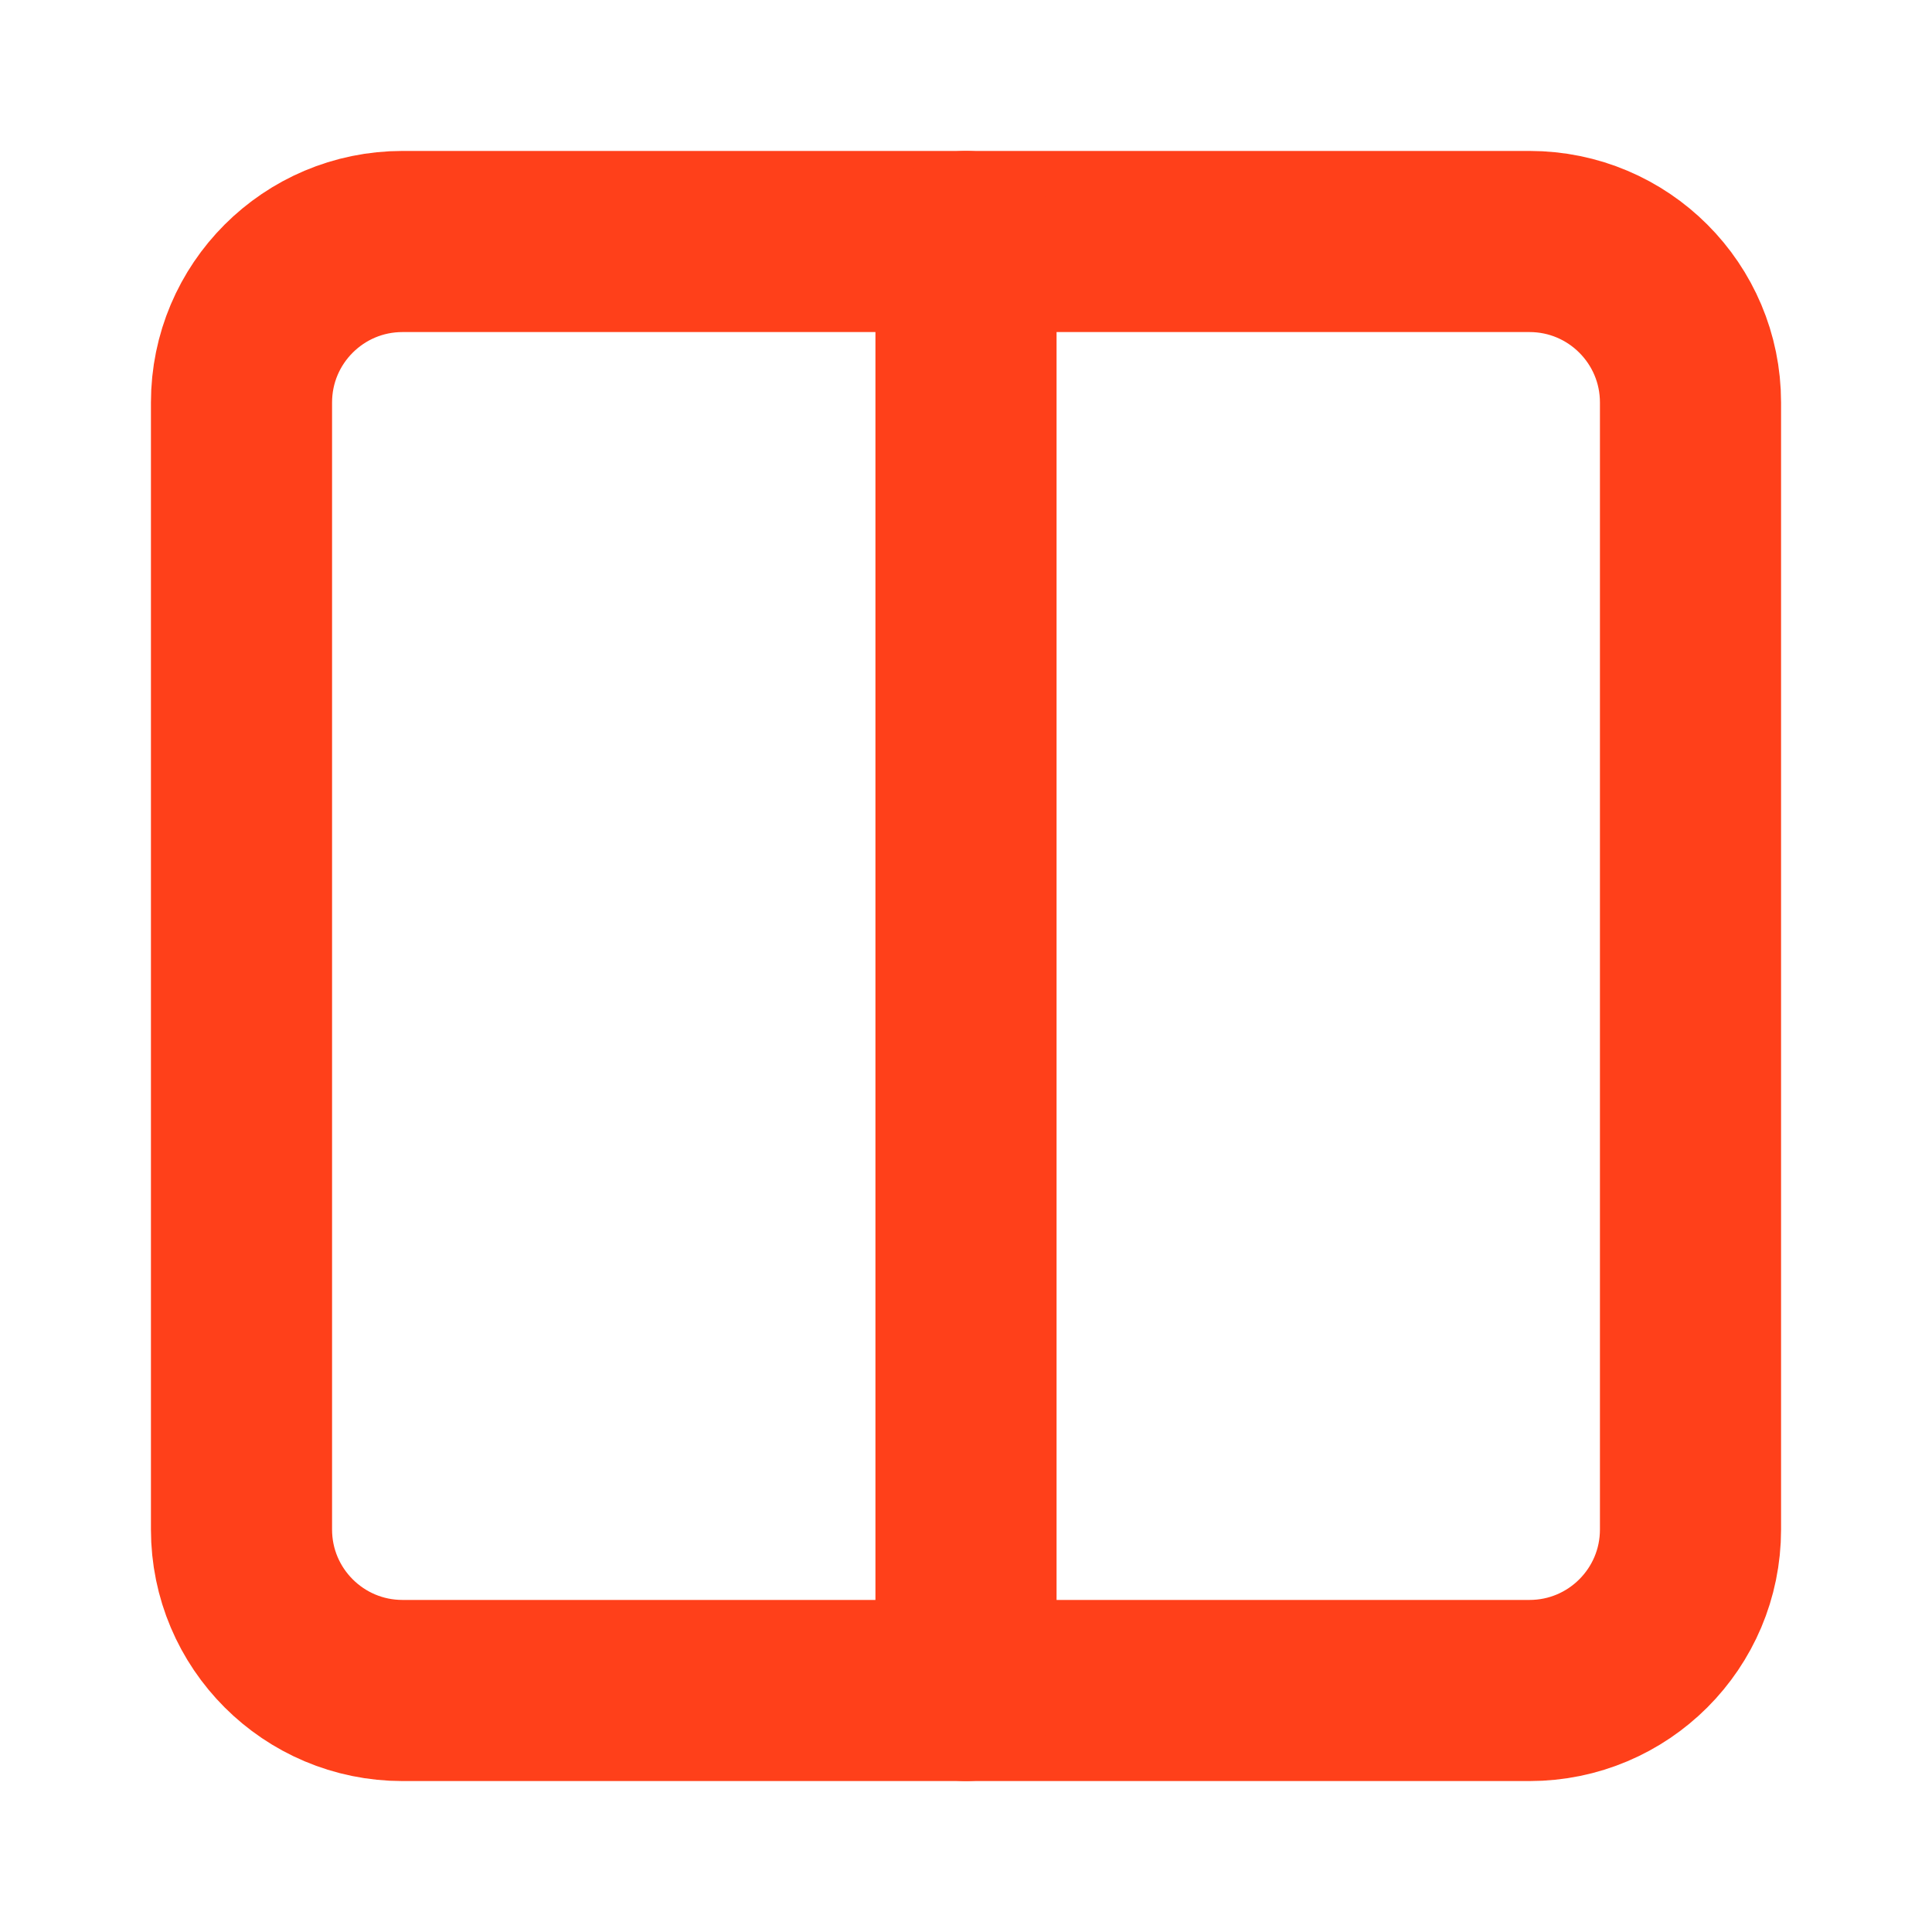
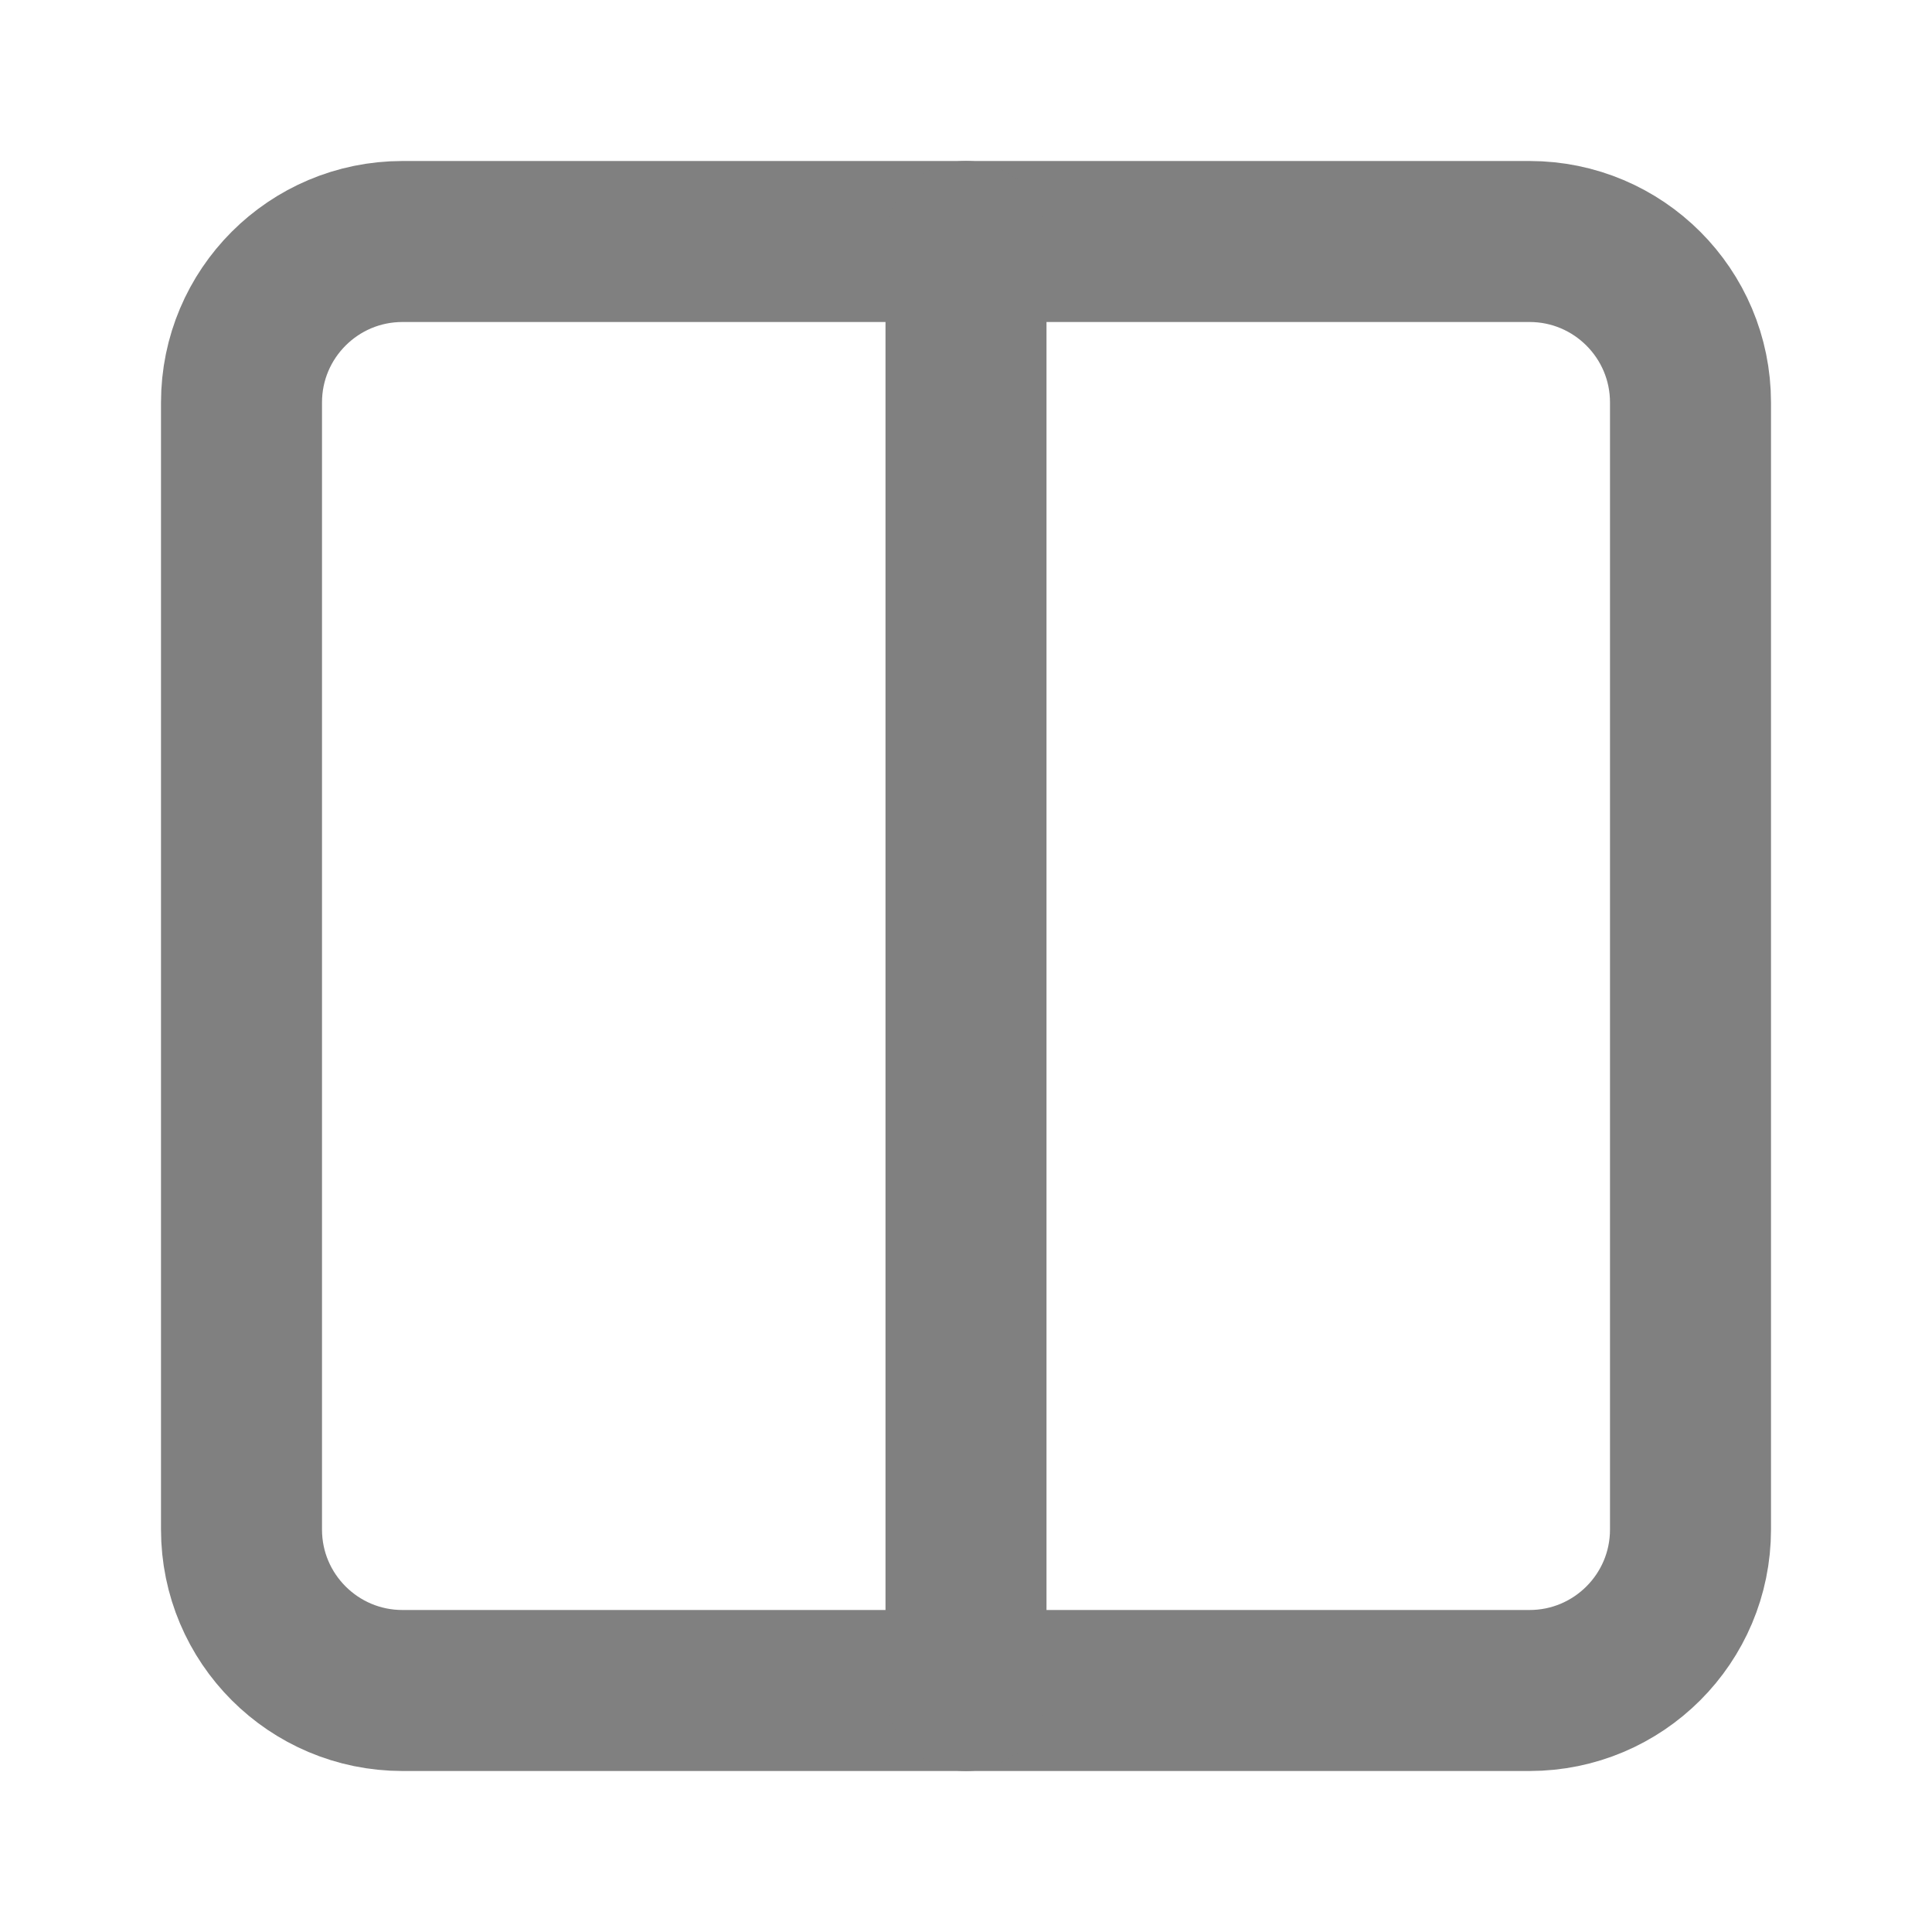
- <svg xmlns="http://www.w3.org/2000/svg" width="24" height="24" viewBox="0 0 24 24" fill="none" stroke="#ff401a" stroke-width="2.25" stroke-linecap="round" stroke-linejoin="round" class="lucide lucide-columns-2 lucide-columns" aria-hidden="true">
+ <svg xmlns="http://www.w3.org/2000/svg" width="24" height="24" viewBox="0 0 24 24" fill="none" stroke="#808080" stroke-width="2" stroke-linecap="round" stroke-linejoin="round" class="lucide lucide-columns-2 lucide-columns" aria-hidden="true">
  <rect width="18" height="18" x="3" y="3" rx="2" />
  <path d="M12 3v18" />
</svg>
